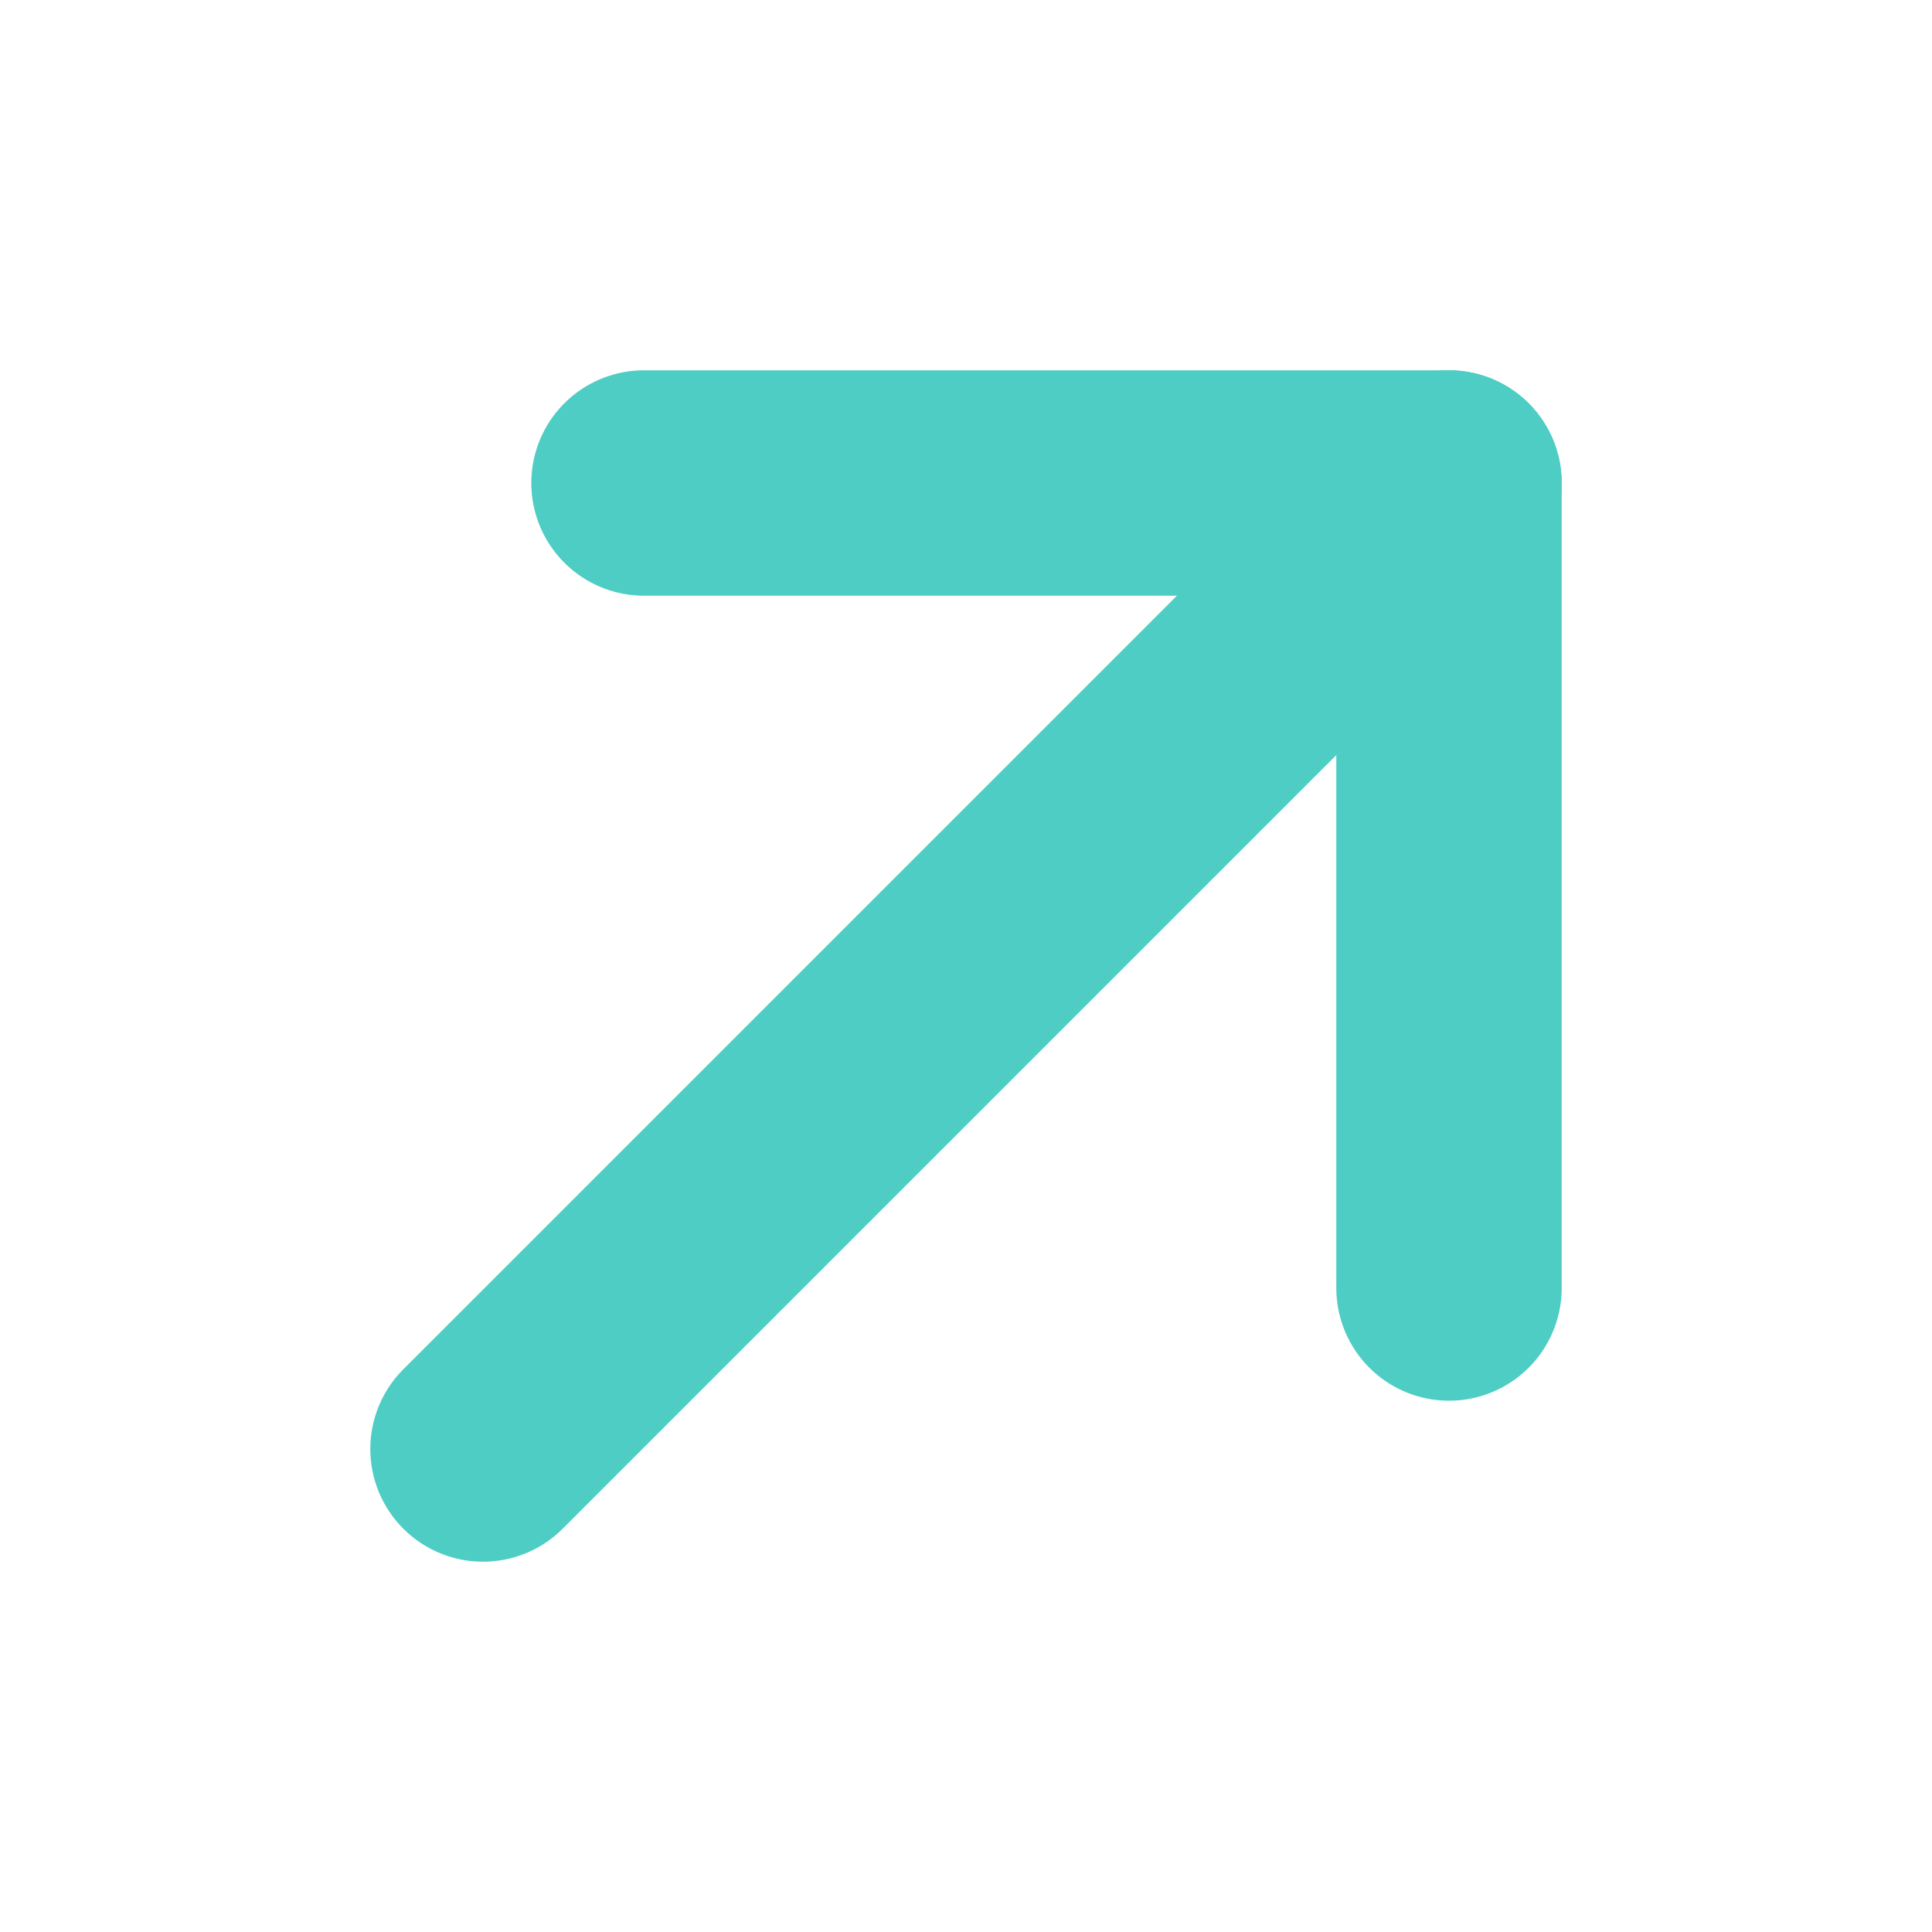
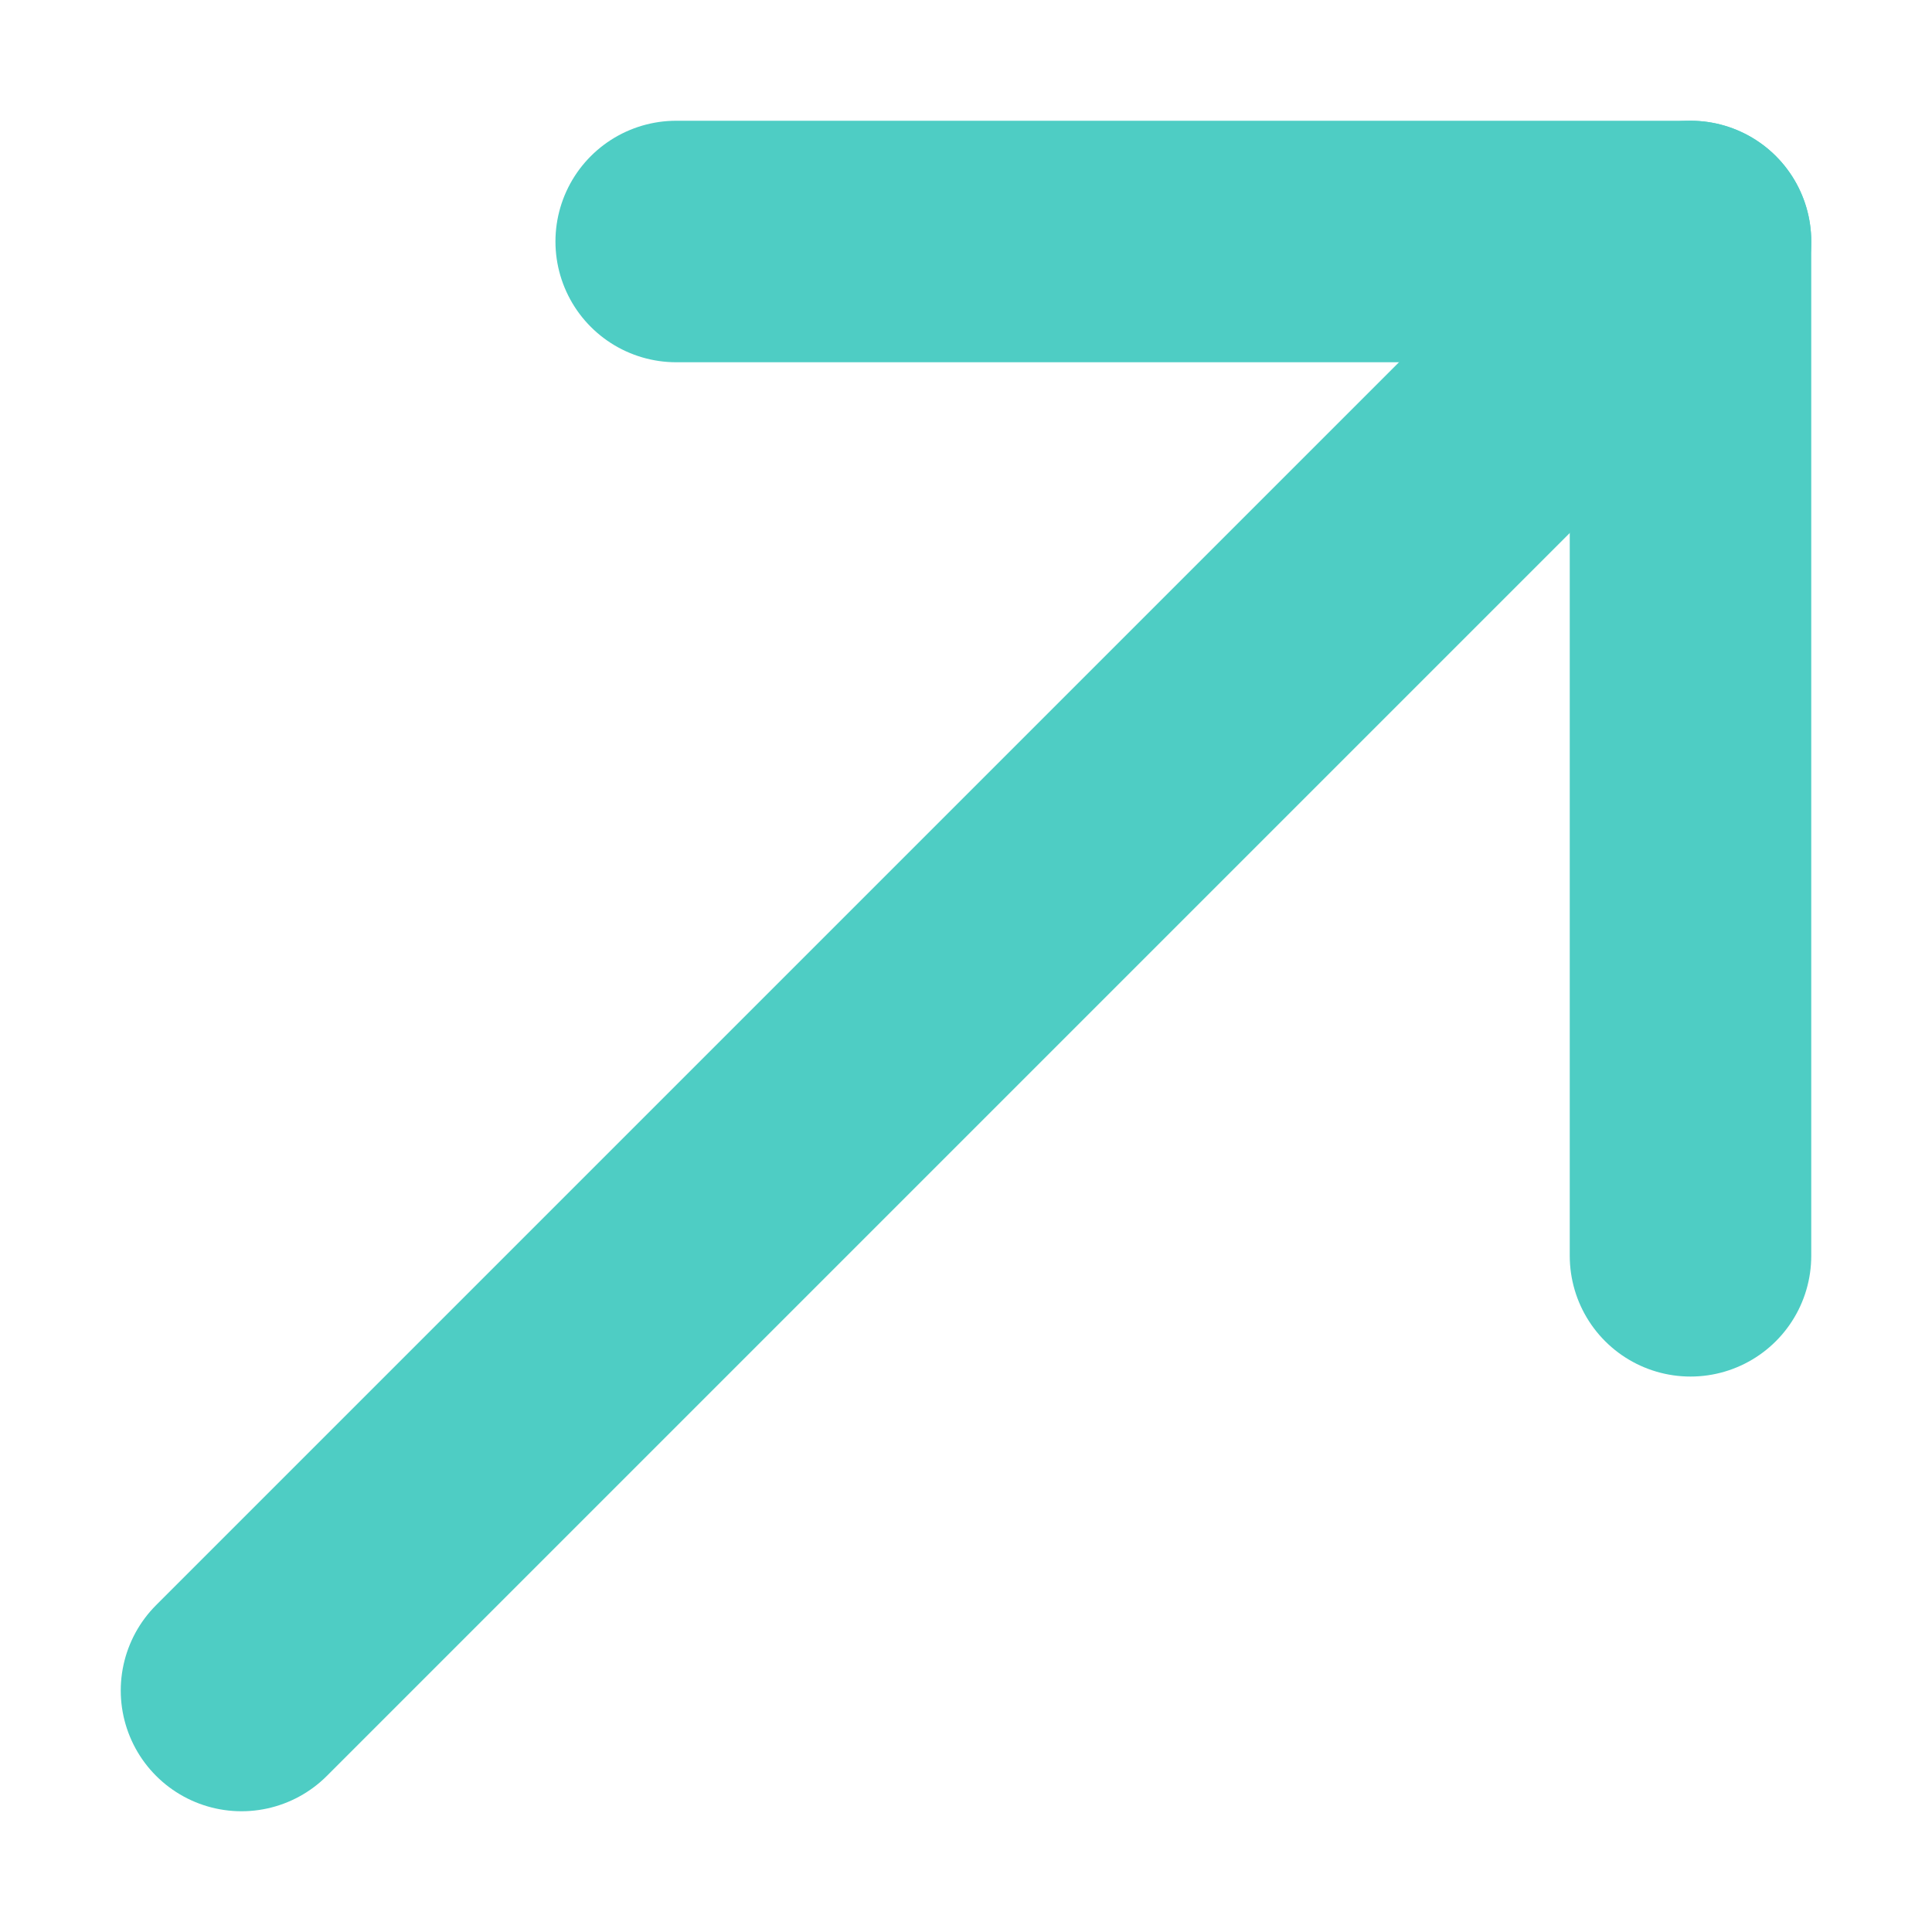
<svg xmlns="http://www.w3.org/2000/svg" width="12" height="12" viewBox="0 0 12 12" fill="none">
-   <path d="M3 9L9 3" stroke="#4ECDC4" stroke-width="1.4" stroke-linecap="round" />
-   <path d="M4 3H9V8" stroke="#4ECDC4" stroke-width="1.4" stroke-linecap="round" stroke-linejoin="round" />
+   <path d="M1.5 10.5L10.5 1.5" stroke="#4ECDC4" stroke-width="1.5" stroke-linecap="round" />
+   <path d="M4.2 1.5H10.5V7.8" stroke="#4ECDC4" stroke-width="1.5" stroke-linecap="round" stroke-linejoin="round" />
</svg>
